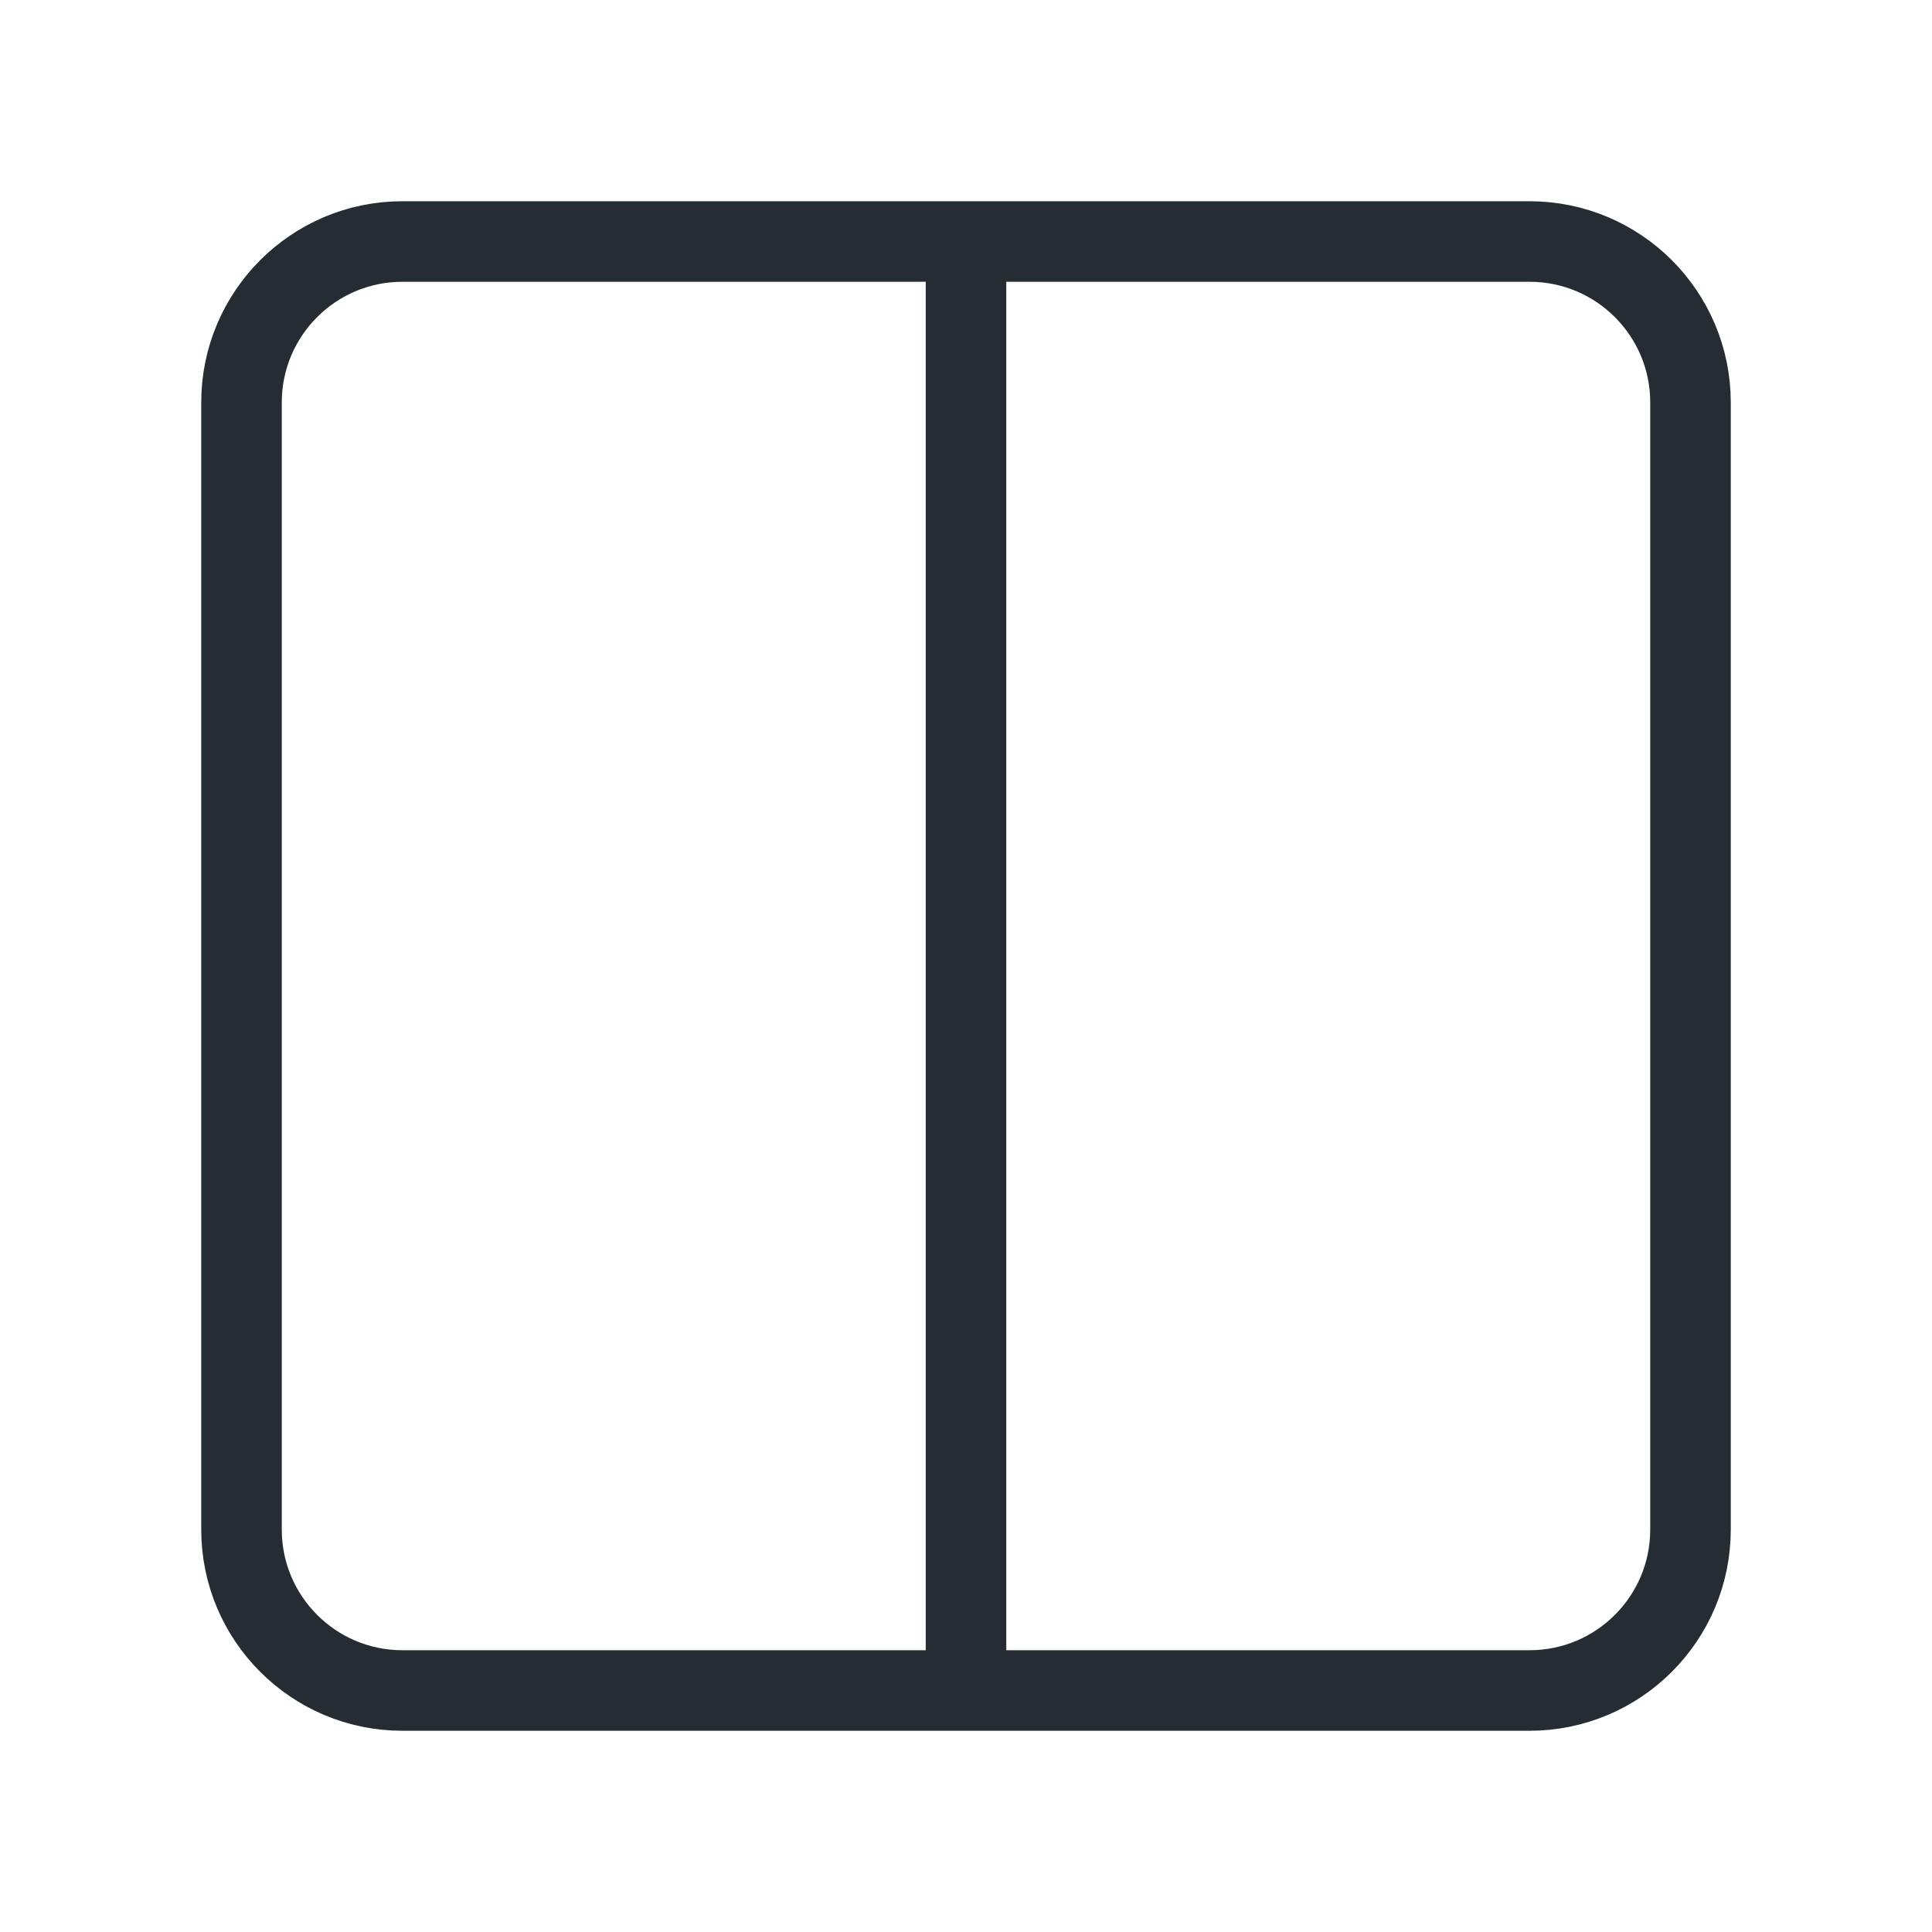
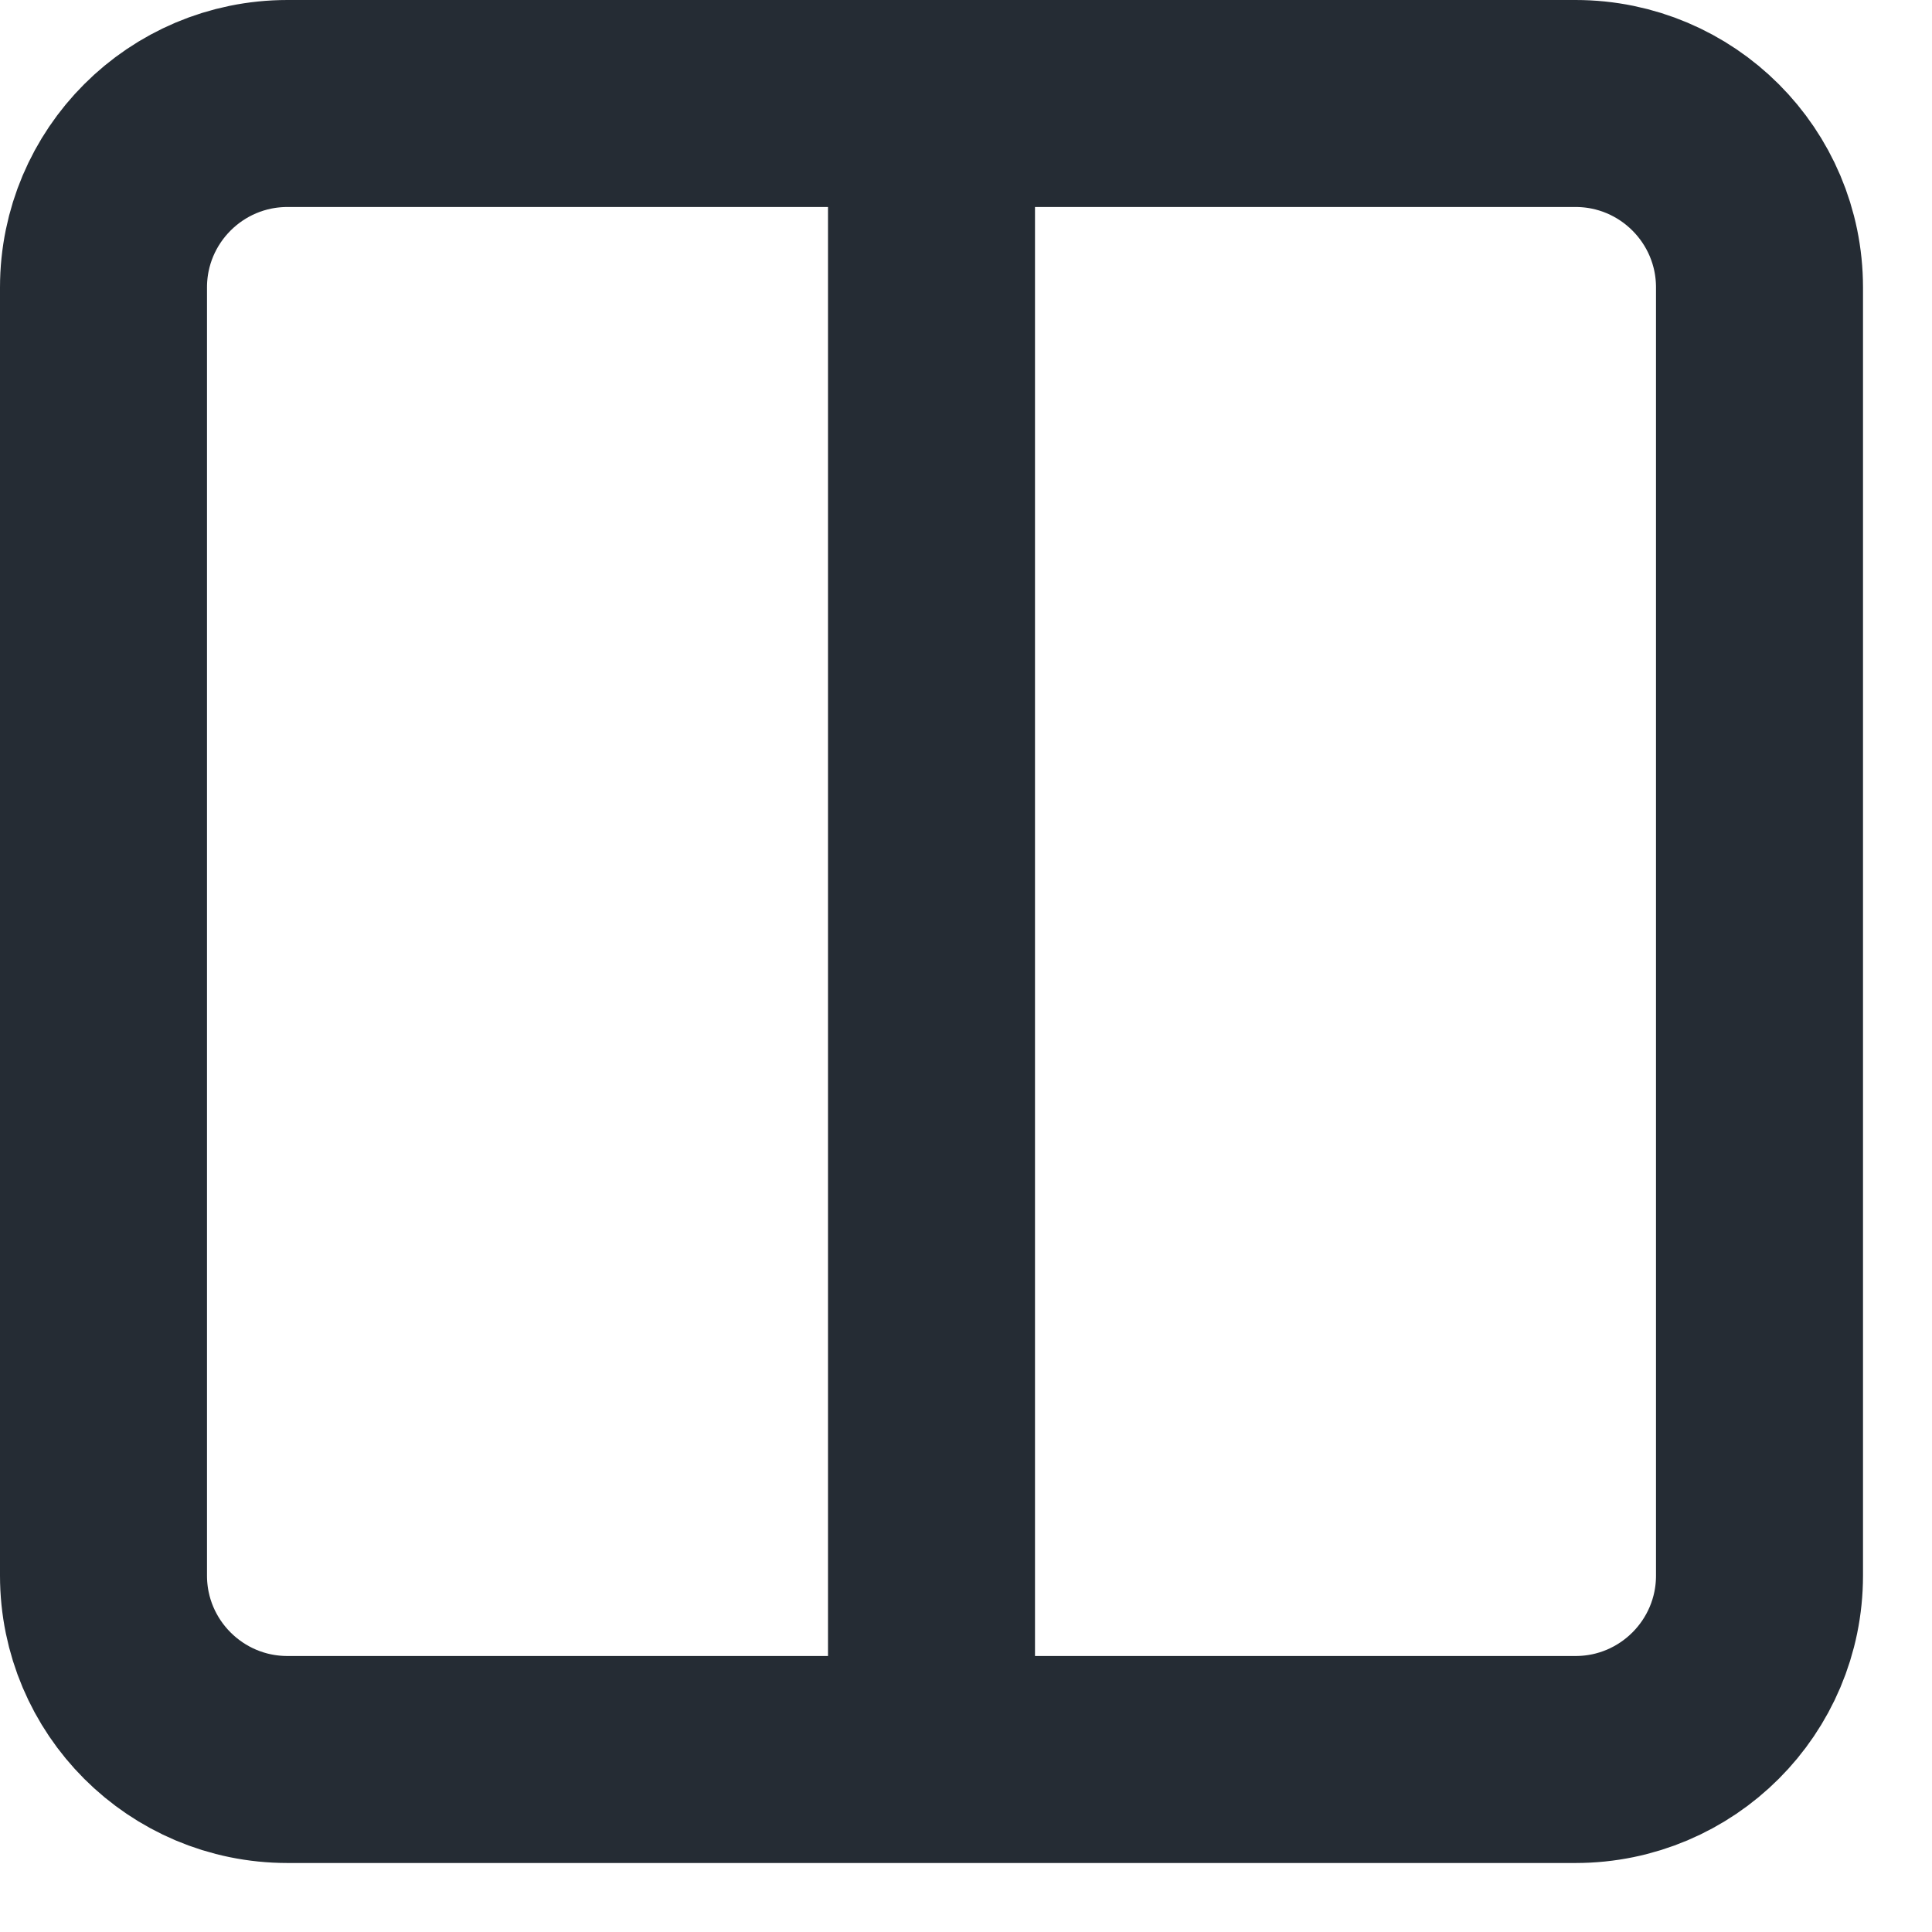
- <svg xmlns="http://www.w3.org/2000/svg" width="16" height="16" viewBox="0 0 16 16" fill="none">
-   <path d="M8 2V14M3.333 2H12.667C13.403 2 14 2.597 14 3.333V12.667C14 13.403 13.403 14 12.667 14H3.333C2.597 14 2 13.403 2 12.667V3.333C2 2.597 2.597 2 3.333 2Z" stroke="#252C34" stroke-width="0.667" stroke-linecap="round" stroke-linejoin="round" />
+ <svg xmlns="http://www.w3.org/2000/svg" width="14" height="14" viewBox="0 0 14 14" fill="none">
+   <path d="M6.75 0.75V12.75M2.083 0.75H11.417C12.153 0.75 12.75 1.347 12.75 2.083V11.417C12.75 12.153 12.153 12.75 11.417 12.75H2.083C1.347 12.75 0.75 12.153 0.75 11.417V2.083C0.75 1.347 1.347 0.75 2.083 0.75Z" stroke="#252C34" stroke-width="1.5" stroke-linecap="round" stroke-linejoin="round" />
</svg>
